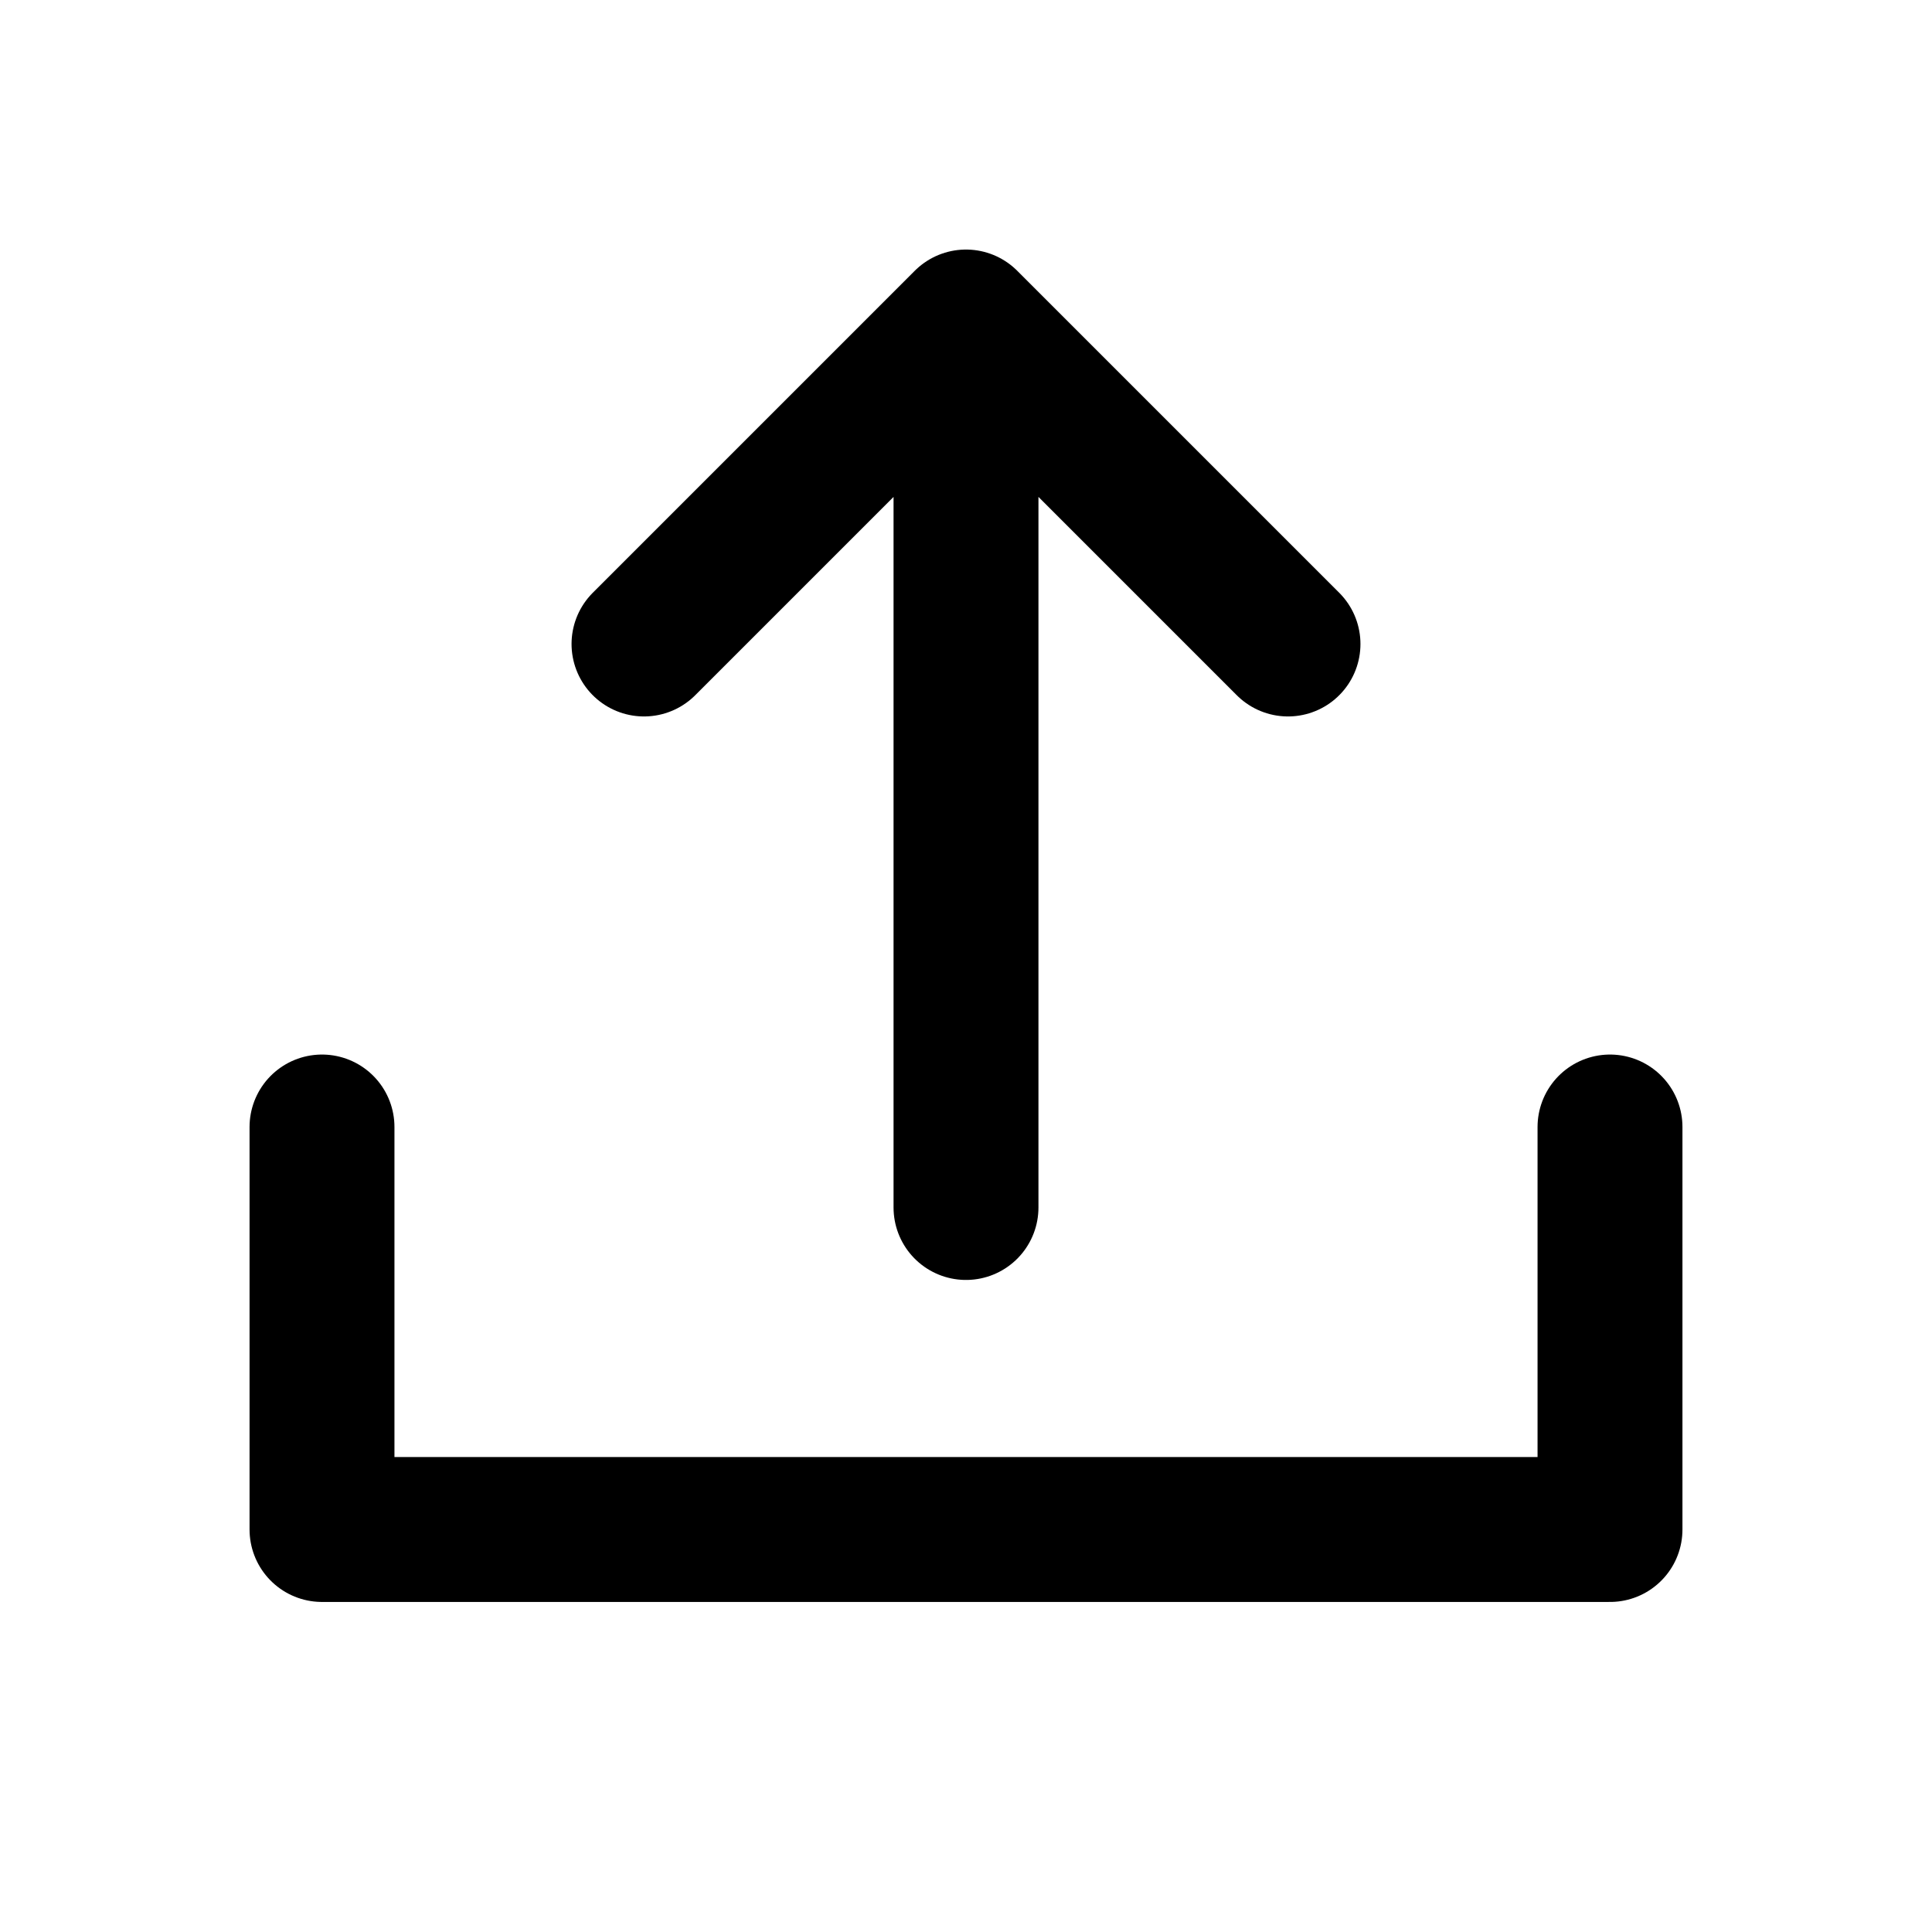
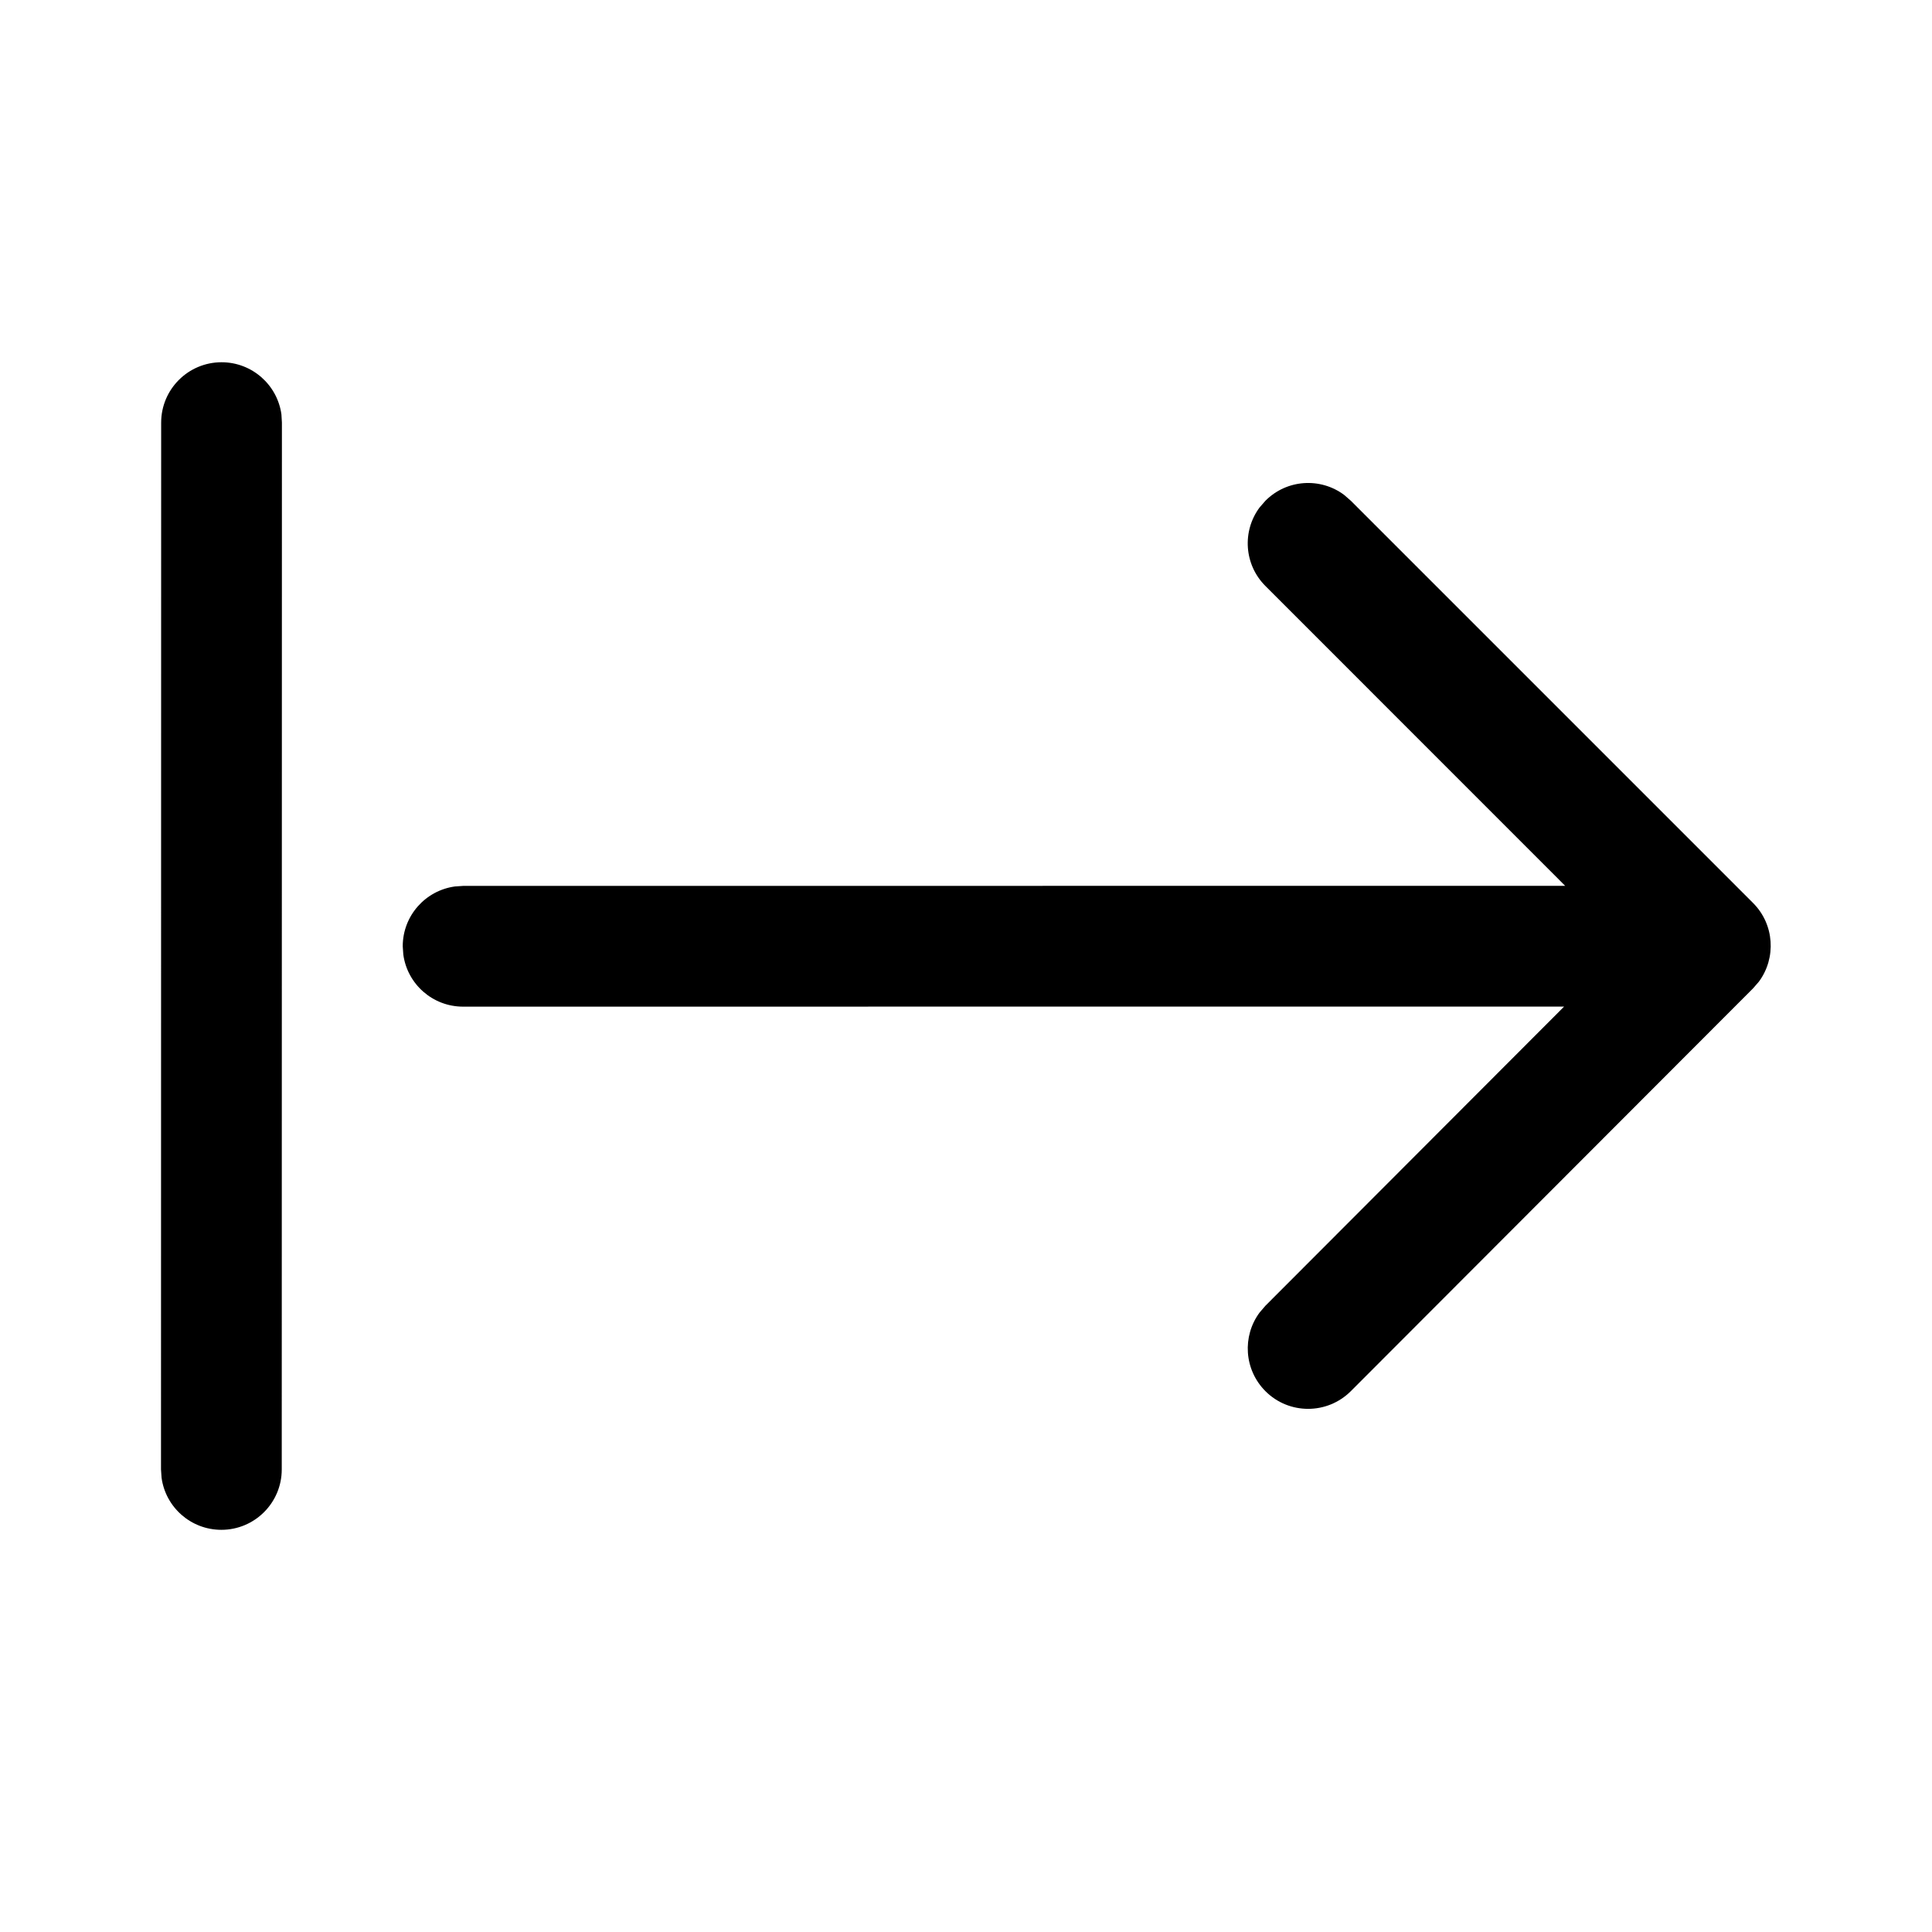
- <svg xmlns="http://www.w3.org/2000/svg" viewBox="0 0 24 24" fill="none" stroke="#000" stroke-width="1.8" stroke-linecap="round" stroke-linejoin="round">
-   <path d="M4 14v5h16v-5M12 15V4m-4 4 4-4 4 4" />
+ <svg xmlns="http://www.w3.org/2000/svg" width="24" height="24" viewBox="0 0 24 24" fill="none">
+   <path d="M2.752 4.5C3.132 4.5 3.446 4.782 3.496 5.148L3.502 5.25L3.5 18.254C3.5 18.668 3.164 19.004 2.75 19.004C2.37 19.004 2.056 18.722 2.007 18.356L2 18.254L2.002 5.25C2.002 4.836 2.338 4.5 2.752 4.5ZM15.647 6.304L15.72 6.22C15.986 5.953 16.403 5.929 16.696 6.147L16.78 6.22L21.777 11.217C22.043 11.483 22.067 11.9 21.85 12.194L21.777 12.278L16.781 17.281C16.488 17.574 16.013 17.575 15.72 17.282C15.454 17.016 15.429 16.599 15.647 16.305L15.719 16.221L19.43 12.504L5.753 12.505C5.373 12.505 5.059 12.223 5.01 11.857L5.003 11.755C5.003 11.375 5.285 11.062 5.651 11.012L5.753 11.005L19.443 11.004L15.72 7.28C15.453 7.014 15.429 6.597 15.647 6.304L15.72 6.22L15.647 6.304Z" fill="#000" />
</svg>
